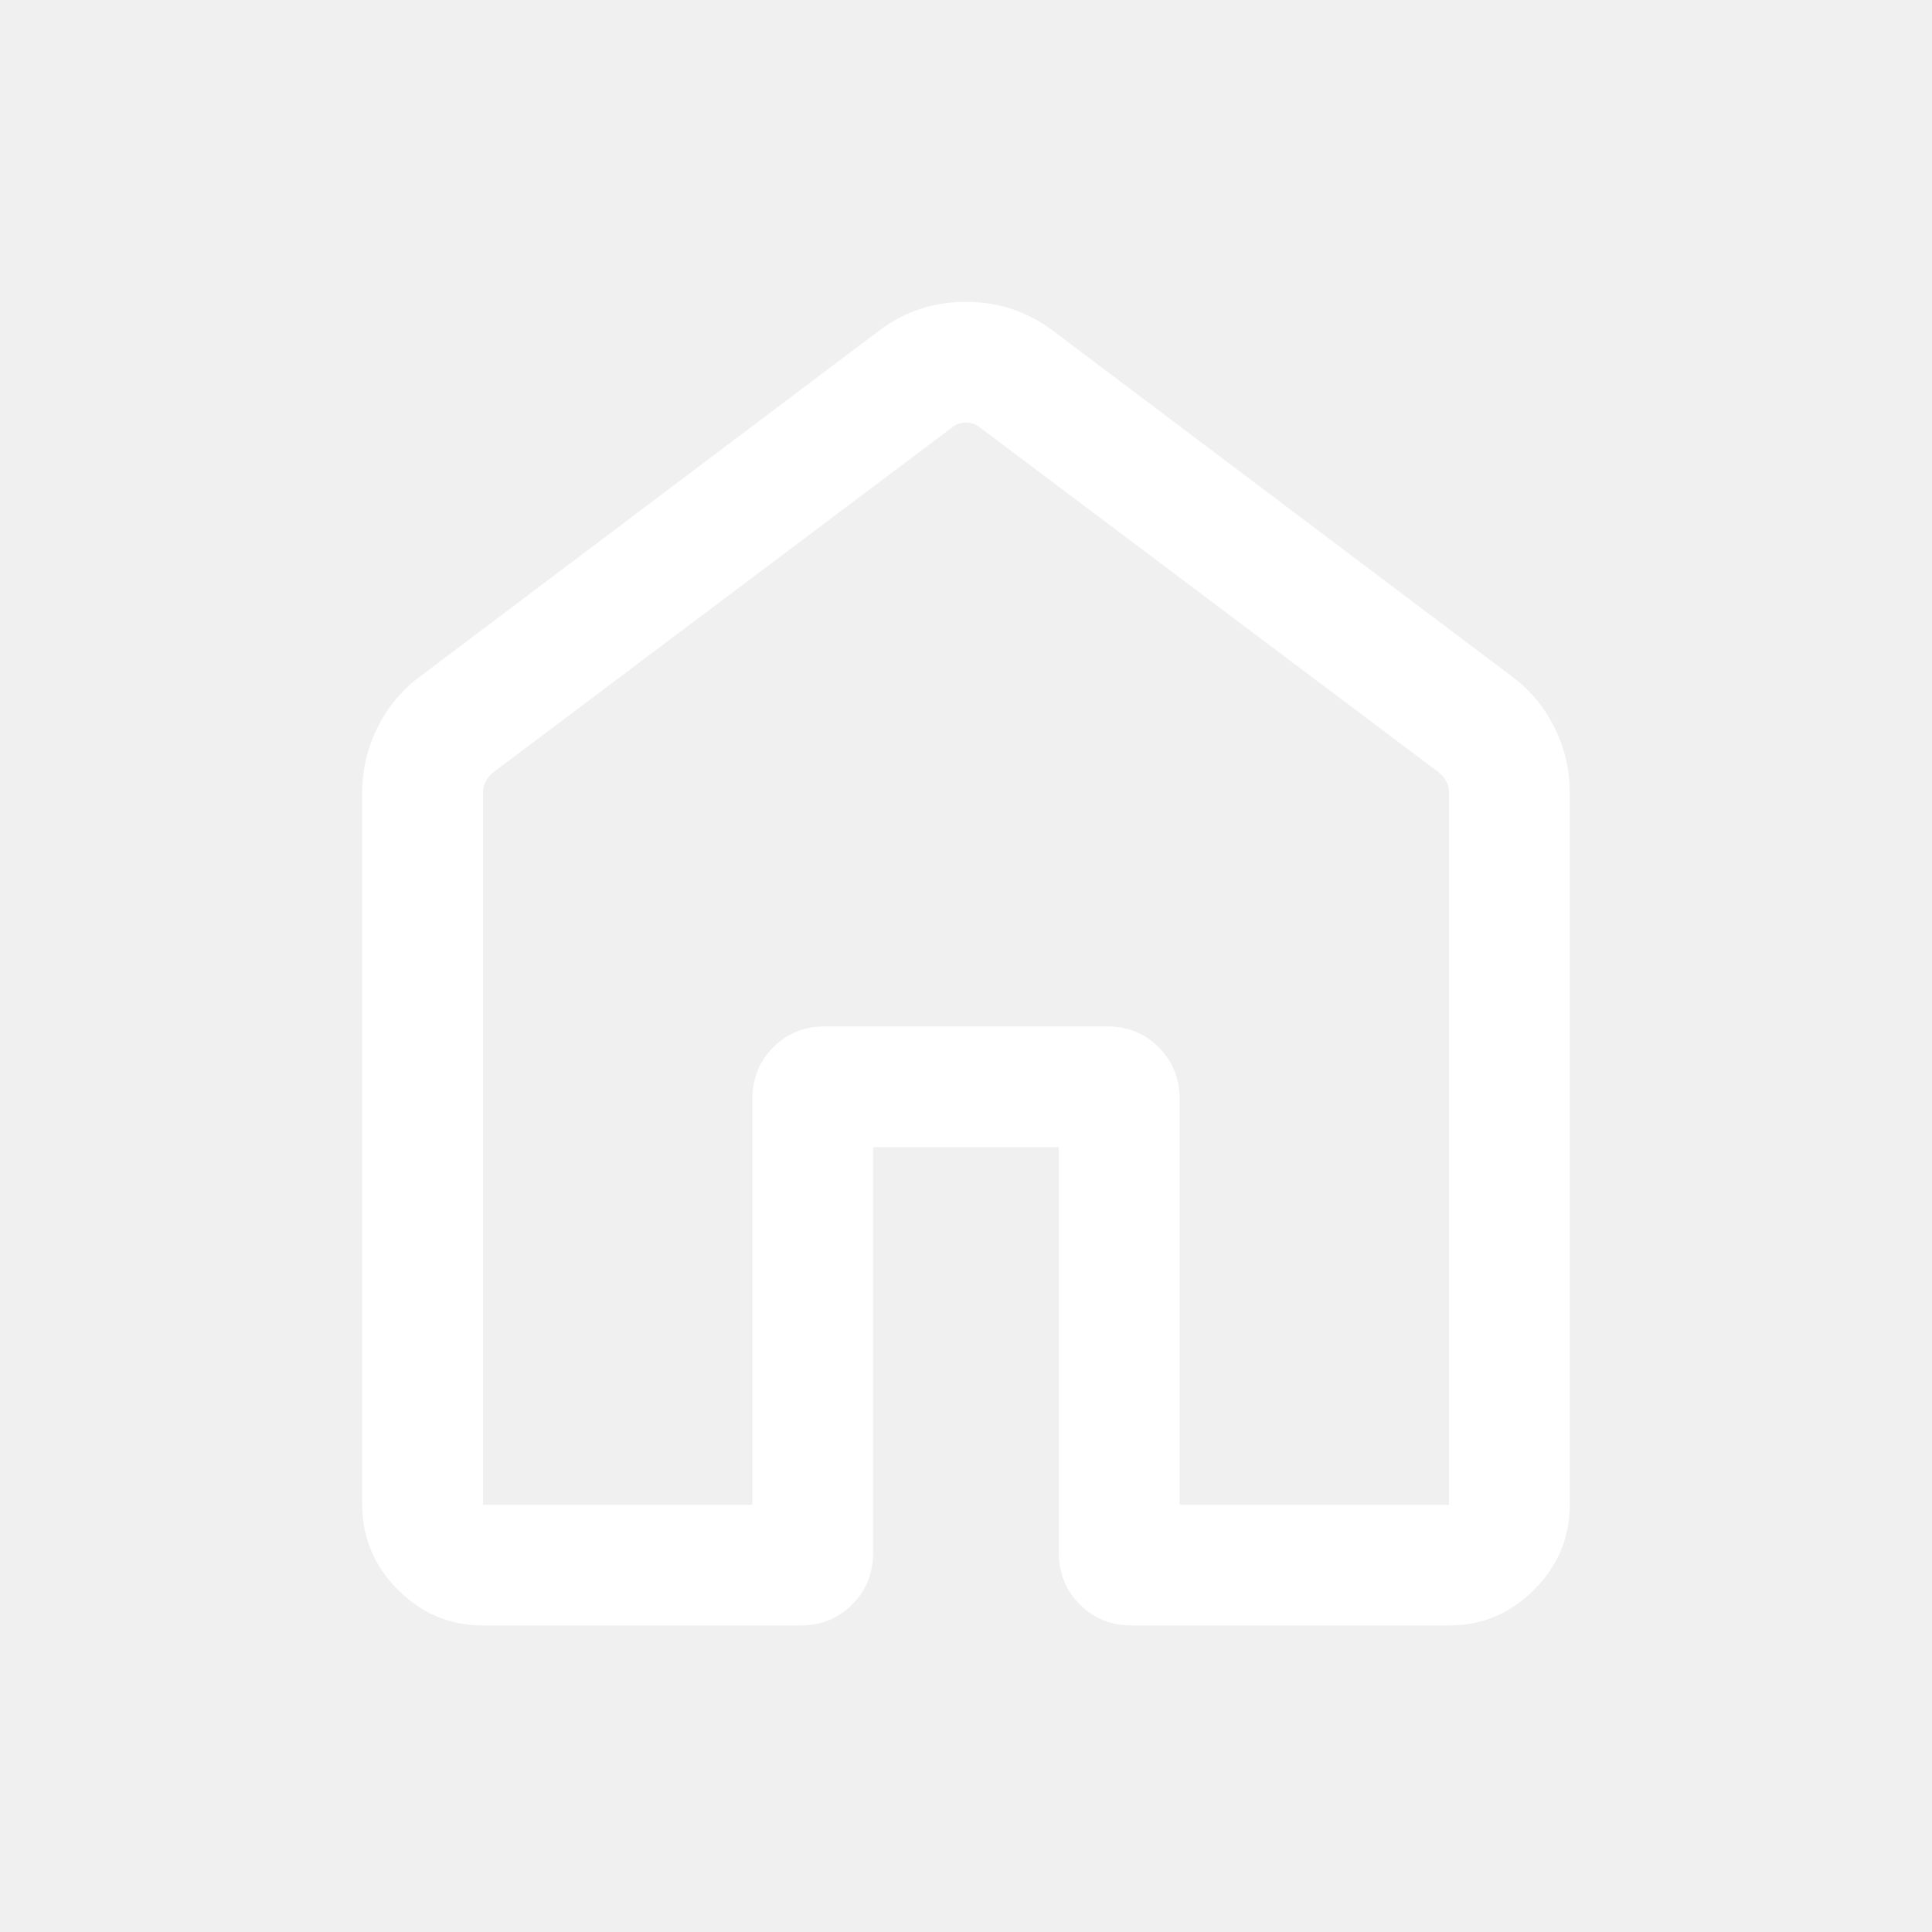
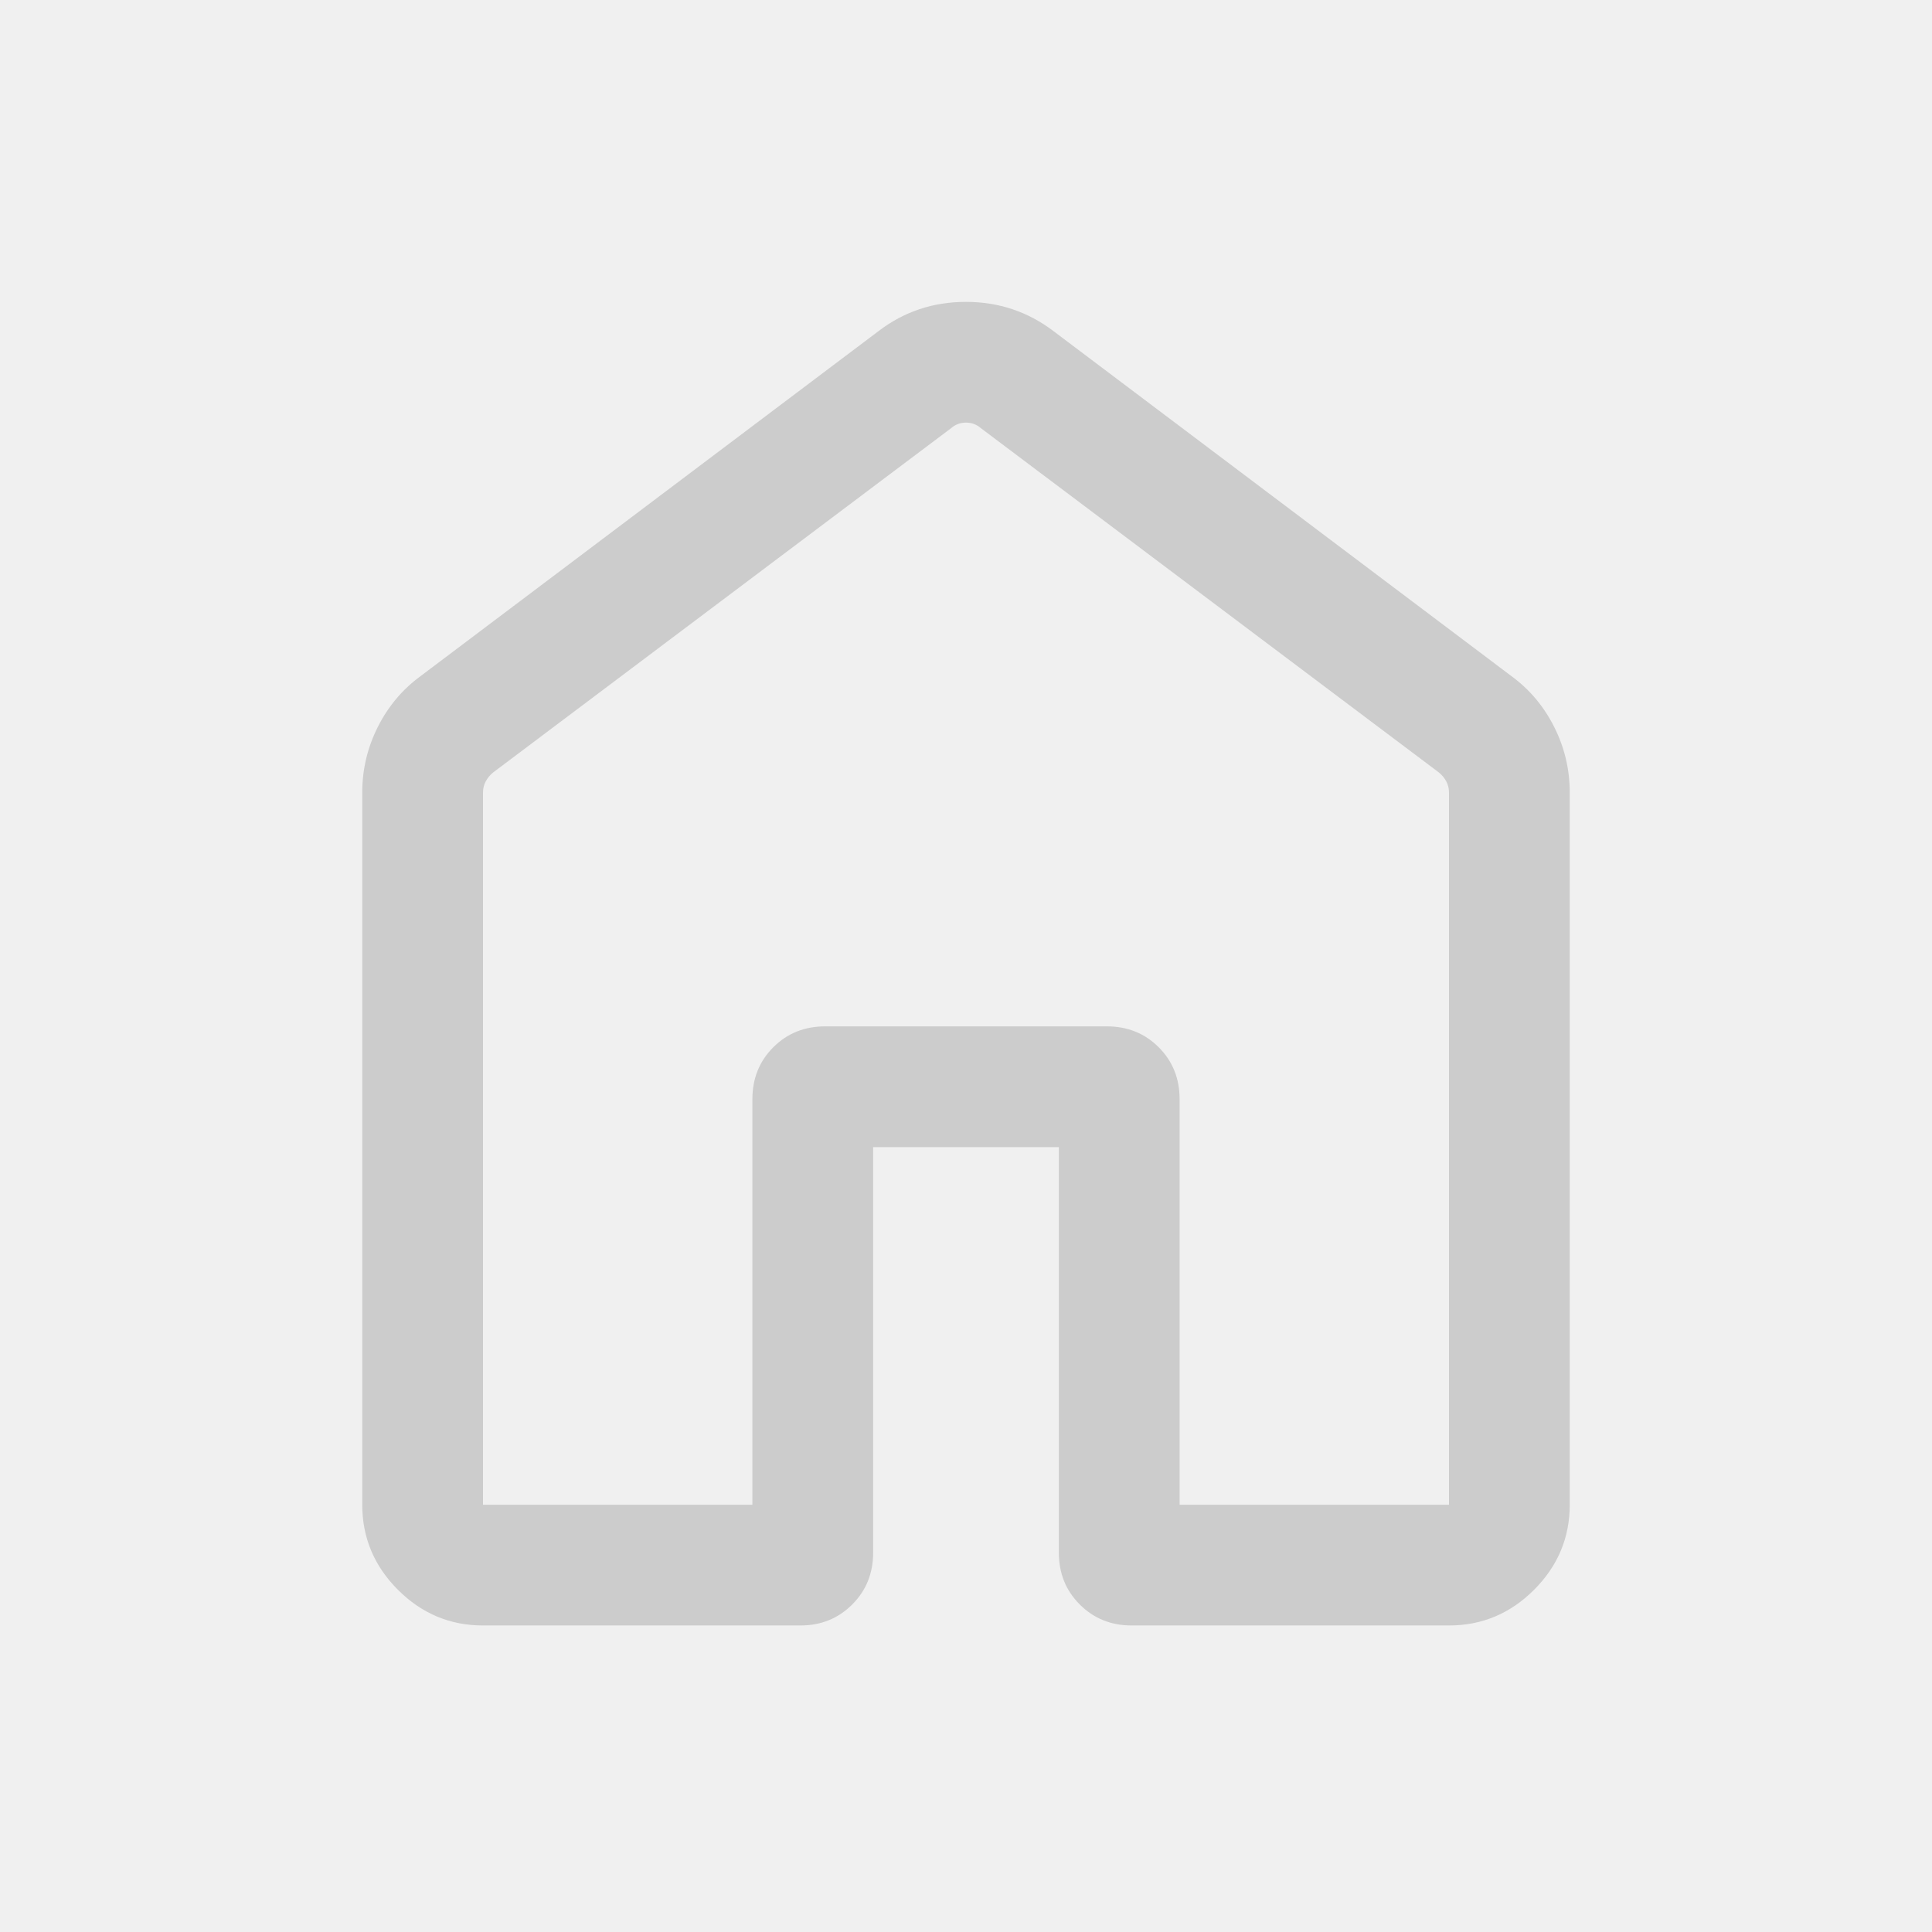
<svg xmlns="http://www.w3.org/2000/svg" width="32" height="32" viewBox="0 0 32 32" fill="none">
-   <path d="M8 24.923H12.462V18.205C12.462 17.864 12.577 17.577 12.808 17.346C13.039 17.115 13.325 17 13.667 17H18.333C18.675 17 18.961 17.115 19.192 17.346C19.423 17.577 19.538 17.864 19.538 18.205V24.923H24V13.128C24 13.06 23.985 12.998 23.955 12.942C23.925 12.887 23.885 12.838 23.833 12.795L16.244 7.09C16.175 7.03 16.094 7 16 7C15.906 7 15.825 7.03 15.756 7.09L8.167 12.795C8.115 12.838 8.075 12.887 8.045 12.942C8.015 12.998 8 13.06 8 13.128V24.923ZM6 24.923V13.128C6 12.746 6.085 12.385 6.256 12.044C6.427 11.702 6.663 11.421 6.964 11.2L14.554 5.482C14.975 5.161 15.456 5 15.998 5C16.54 5 17.022 5.161 17.446 5.482L25.036 11.2C25.337 11.421 25.573 11.702 25.744 12.044C25.915 12.385 26 12.746 26 13.128V24.923C26 25.468 25.803 25.938 25.409 26.332C25.015 26.726 24.545 26.923 24 26.923H18.744C18.402 26.923 18.116 26.807 17.885 26.576C17.654 26.345 17.538 26.059 17.538 25.718V19H14.462V25.718C14.462 26.059 14.346 26.345 14.115 26.576C13.884 26.807 13.598 26.923 13.256 26.923H8C7.455 26.923 6.985 26.726 6.591 26.332C6.197 25.938 6 25.468 6 24.923Z" fill="white" />
+   <path d="M8 24.923H12.462V18.205C12.462 17.864 12.577 17.577 12.808 17.346C13.039 17.115 13.325 17 13.667 17H18.333C18.675 17 18.961 17.115 19.192 17.346C19.423 17.577 19.538 17.864 19.538 18.205V24.923H24V13.128C24 13.06 23.985 12.998 23.955 12.942C23.925 12.887 23.885 12.838 23.833 12.795L16.244 7.09C16.175 7.03 16.094 7 16 7C15.906 7 15.825 7.03 15.756 7.09L8.167 12.795C8.115 12.838 8.075 12.887 8.045 12.942C8.015 12.998 8 13.06 8 13.128V24.923ZM6 24.923V13.128C6 12.746 6.085 12.385 6.256 12.044C6.427 11.702 6.663 11.421 6.964 11.2L14.554 5.482C14.975 5.161 15.456 5 15.998 5C16.54 5 17.022 5.161 17.446 5.482L25.036 11.2C25.337 11.421 25.573 11.702 25.744 12.044C25.915 12.385 26 12.746 26 13.128V24.923C26 25.468 25.803 25.938 25.409 26.332C25.015 26.726 24.545 26.923 24 26.923H18.744C18.402 26.923 18.116 26.807 17.885 26.576C17.654 26.345 17.538 26.059 17.538 25.718V19H14.462V25.718C14.462 26.059 14.346 26.345 14.115 26.576C13.884 26.807 13.598 26.923 13.256 26.923H8C7.455 26.923 6.985 26.726 6.591 26.332C6.197 25.938 6 25.468 6 24.923Z" fill="#CCCCCC" stroke="none" />
</svg>
